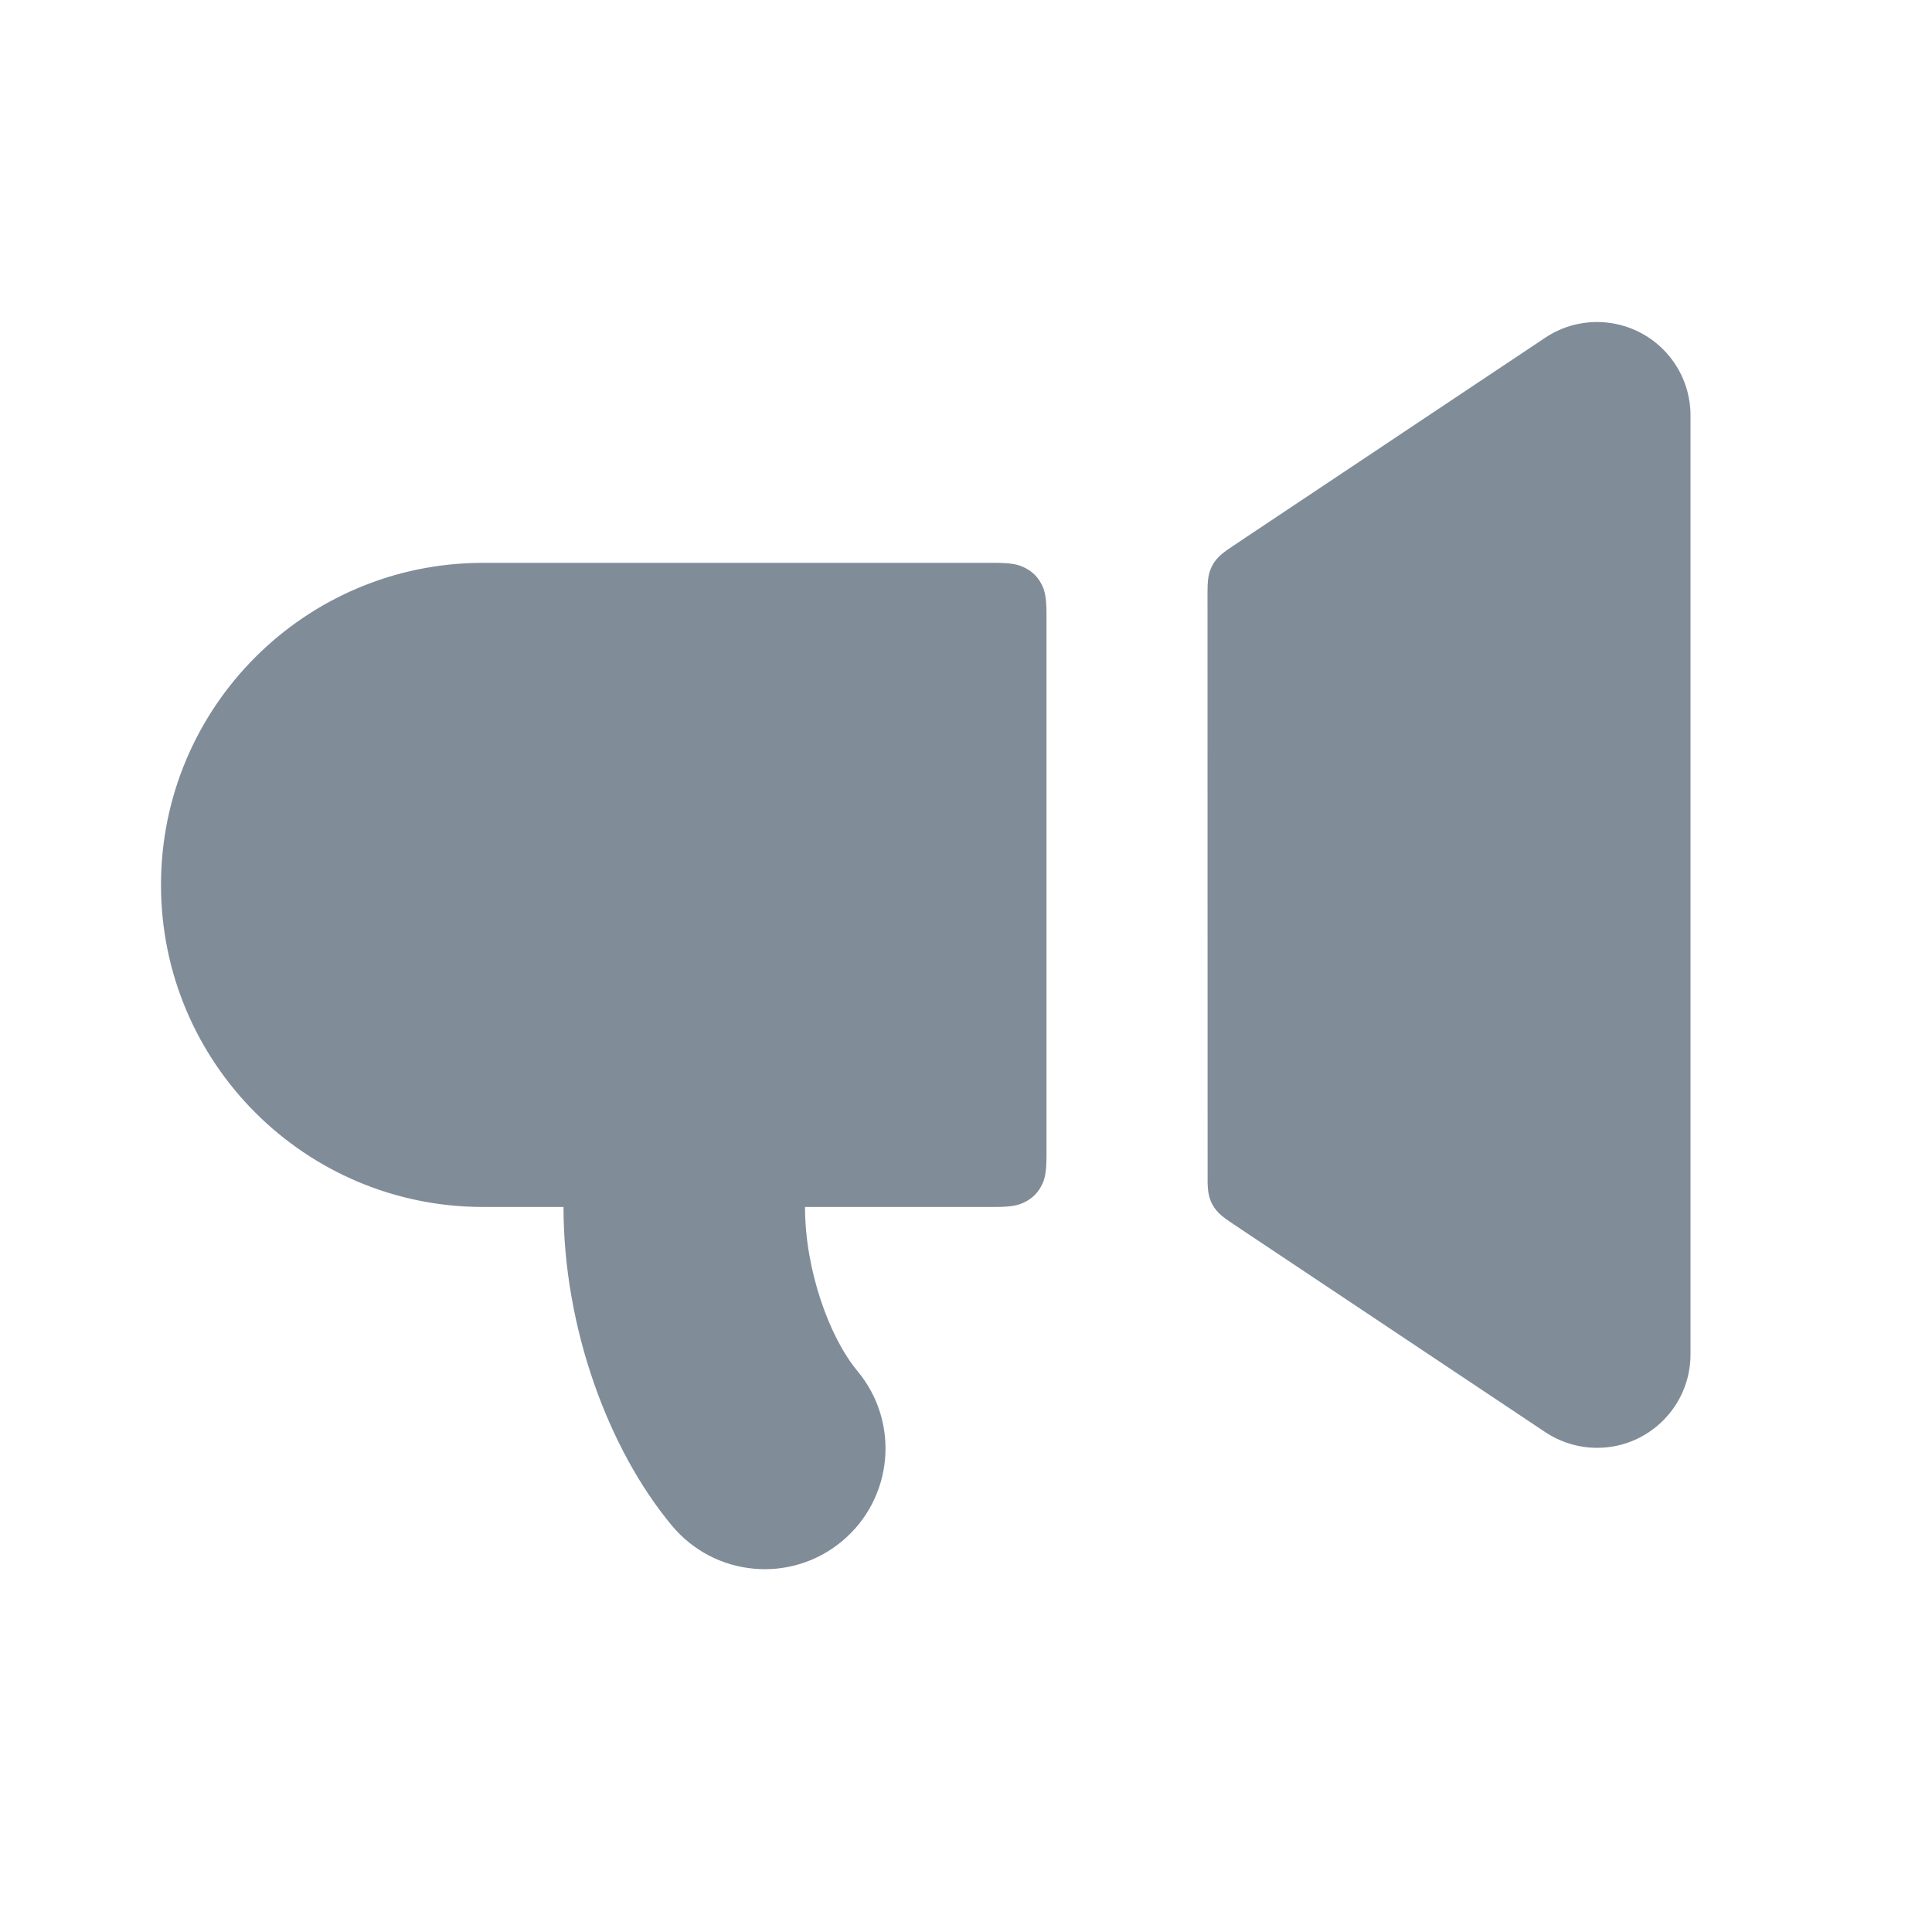
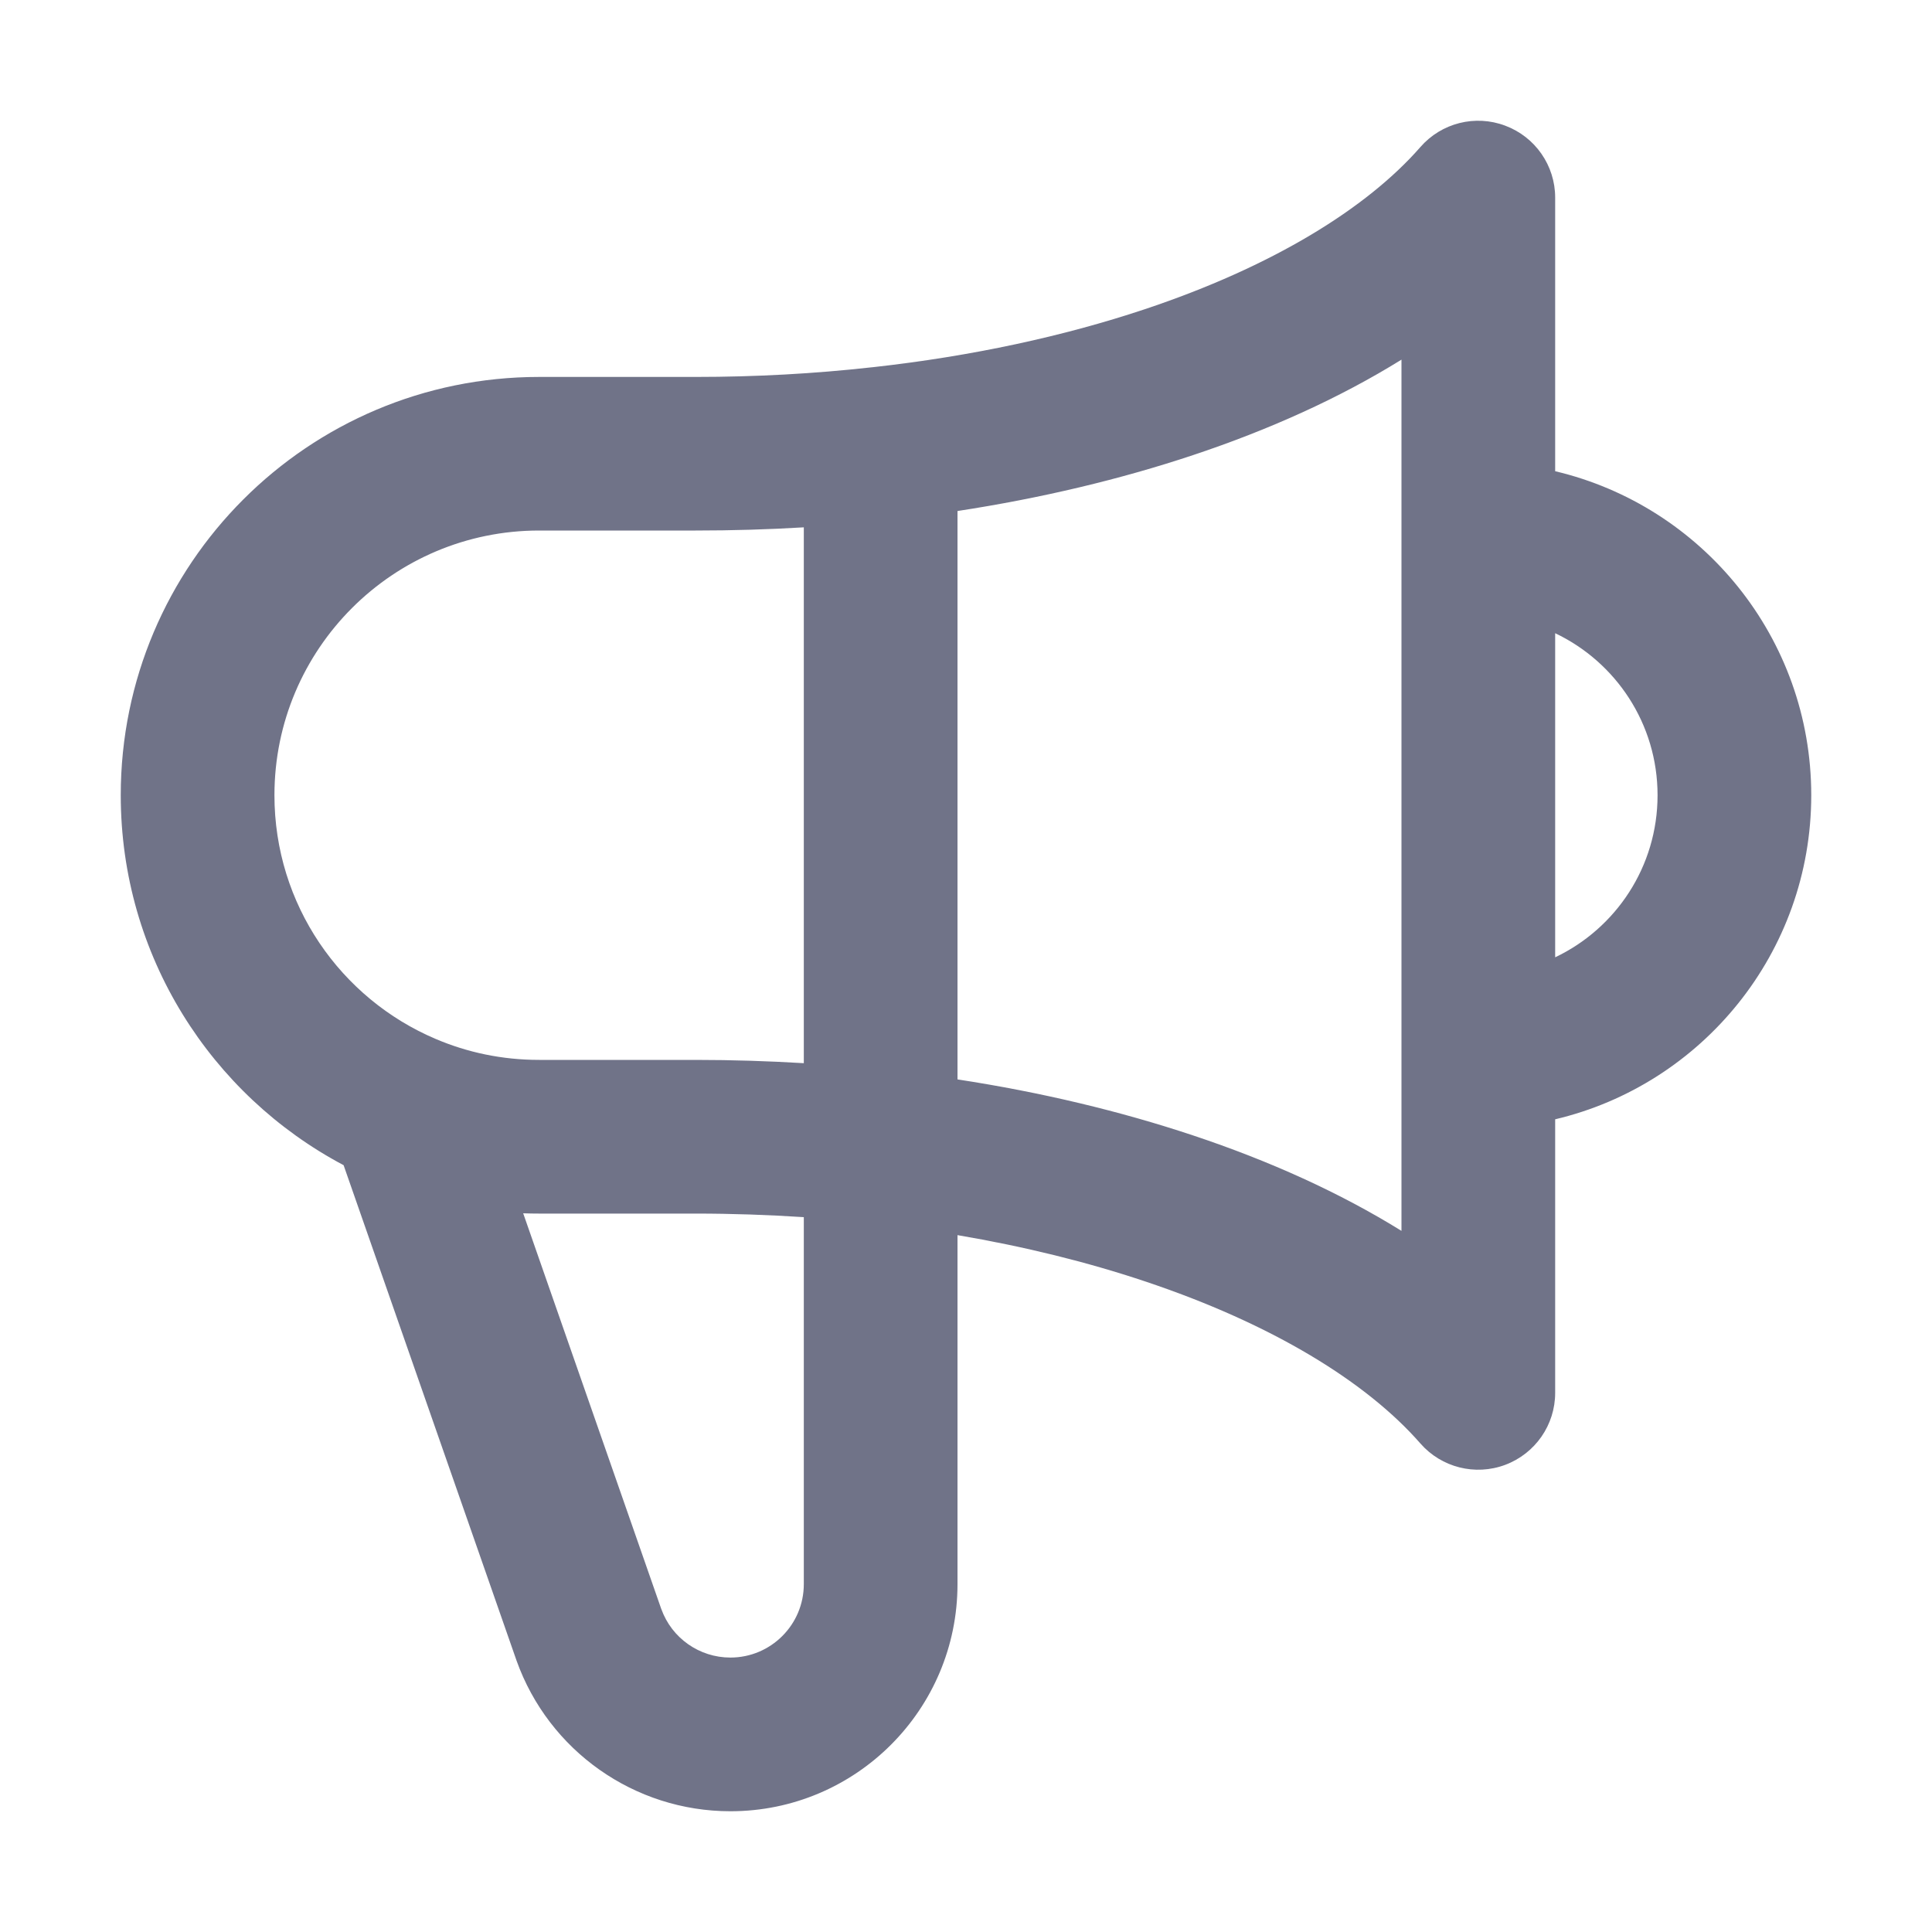
- <svg xmlns="http://www.w3.org/2000/svg" width="18" height="18" viewBox="0 0 18 18" fill="none">
-   <path d="M4.5 11.245C2.843 11.245 1.5 9.901 1.5 8.244C1.5 6.588 2.843 5.244 4.5 5.244H9.269C9.436 5.244 9.497 5.262 9.558 5.295C9.619 5.327 9.667 5.375 9.7 5.436C9.733 5.497 9.75 5.558 9.75 5.725V10.764C9.75 10.931 9.733 10.992 9.7 11.053C9.667 11.114 9.619 11.162 9.558 11.194C9.497 11.227 9.436 11.245 9.269 11.245H7.5C7.5 11.832 7.727 12.46 7.989 12.774C8.387 13.252 8.323 13.961 7.845 14.359C7.368 14.757 6.659 14.692 6.261 14.215C5.661 13.495 5.25 12.357 5.25 11.245H4.5ZM15.604 3.388C15.699 3.53 15.75 3.698 15.75 3.87V12.619C15.75 13.099 15.361 13.489 14.88 13.489C14.708 13.489 14.54 13.438 14.397 13.343L11.487 11.402C11.392 11.339 11.362 11.312 11.332 11.276C11.303 11.241 11.282 11.202 11.269 11.158C11.259 11.123 11.253 11.09 11.251 11.02L11.25 5.529C11.25 5.415 11.256 5.375 11.269 5.331C11.282 5.287 11.303 5.248 11.332 5.213C11.362 5.177 11.392 5.15 11.487 5.087L14.397 3.146C14.797 2.88 15.337 2.988 15.604 3.388Z" fill="#818C99" />
+ <svg xmlns="http://www.w3.org/2000/svg" width="20" height="20" viewBox="0 0 20 20" fill="none">
+   <path fill-rule="evenodd" clip-rule="evenodd" d="M15.582 1.301C15.893 1.417 16.099 1.714 16.099 2.045V4.878C17.619 5.237 18.75 6.602 18.75 8.232C18.75 9.862 17.619 11.228 16.099 11.587V14.419C16.099 14.751 15.893 15.047 15.582 15.164C15.272 15.28 14.922 15.192 14.704 14.943C14.148 14.307 13.173 13.705 11.848 13.263C11.256 13.065 10.606 12.904 9.912 12.786V16.399C9.912 17.698 8.859 18.75 7.561 18.75C6.567 18.75 5.681 18.125 5.347 17.19L5.345 17.184L3.557 12.062C2.186 11.336 1.25 9.894 1.25 8.232C1.25 5.841 3.189 3.902 5.581 3.902H7.2C7.826 3.902 8.434 3.868 9.017 3.803C9.024 3.803 9.031 3.802 9.038 3.801C10.065 3.687 11.014 3.48 11.848 3.202C13.173 2.76 14.148 2.158 14.704 1.522C14.922 1.272 15.272 1.184 15.582 1.301ZM8.321 5.459C7.953 5.481 7.579 5.492 7.2 5.492H5.581C4.068 5.492 2.841 6.719 2.841 8.232C2.841 9.364 3.527 10.338 4.51 10.755M8.321 5.459V11.006C7.953 10.984 7.579 10.972 7.2 10.972H5.581C5.199 10.972 4.838 10.895 4.51 10.755M9.912 11.174V5.29C10.781 5.157 11.601 4.961 12.351 4.711C13.144 4.447 13.875 4.116 14.508 3.723V12.742C13.875 12.349 13.144 12.018 12.351 11.754C11.601 11.504 10.781 11.307 9.912 11.174ZM16.099 6.555V9.91C16.726 9.612 17.159 8.973 17.159 8.232C17.159 7.492 16.726 6.853 16.099 6.555ZM8.321 12.6C7.955 12.576 7.581 12.563 7.2 12.563H5.581C5.526 12.563 5.471 12.562 5.416 12.56L6.845 16.655C6.845 16.655 6.846 16.656 6.846 16.657C6.954 16.958 7.24 17.159 7.561 17.159C7.98 17.159 8.321 16.819 8.321 16.399V12.6Z" fill="#707388" />
</svg>
